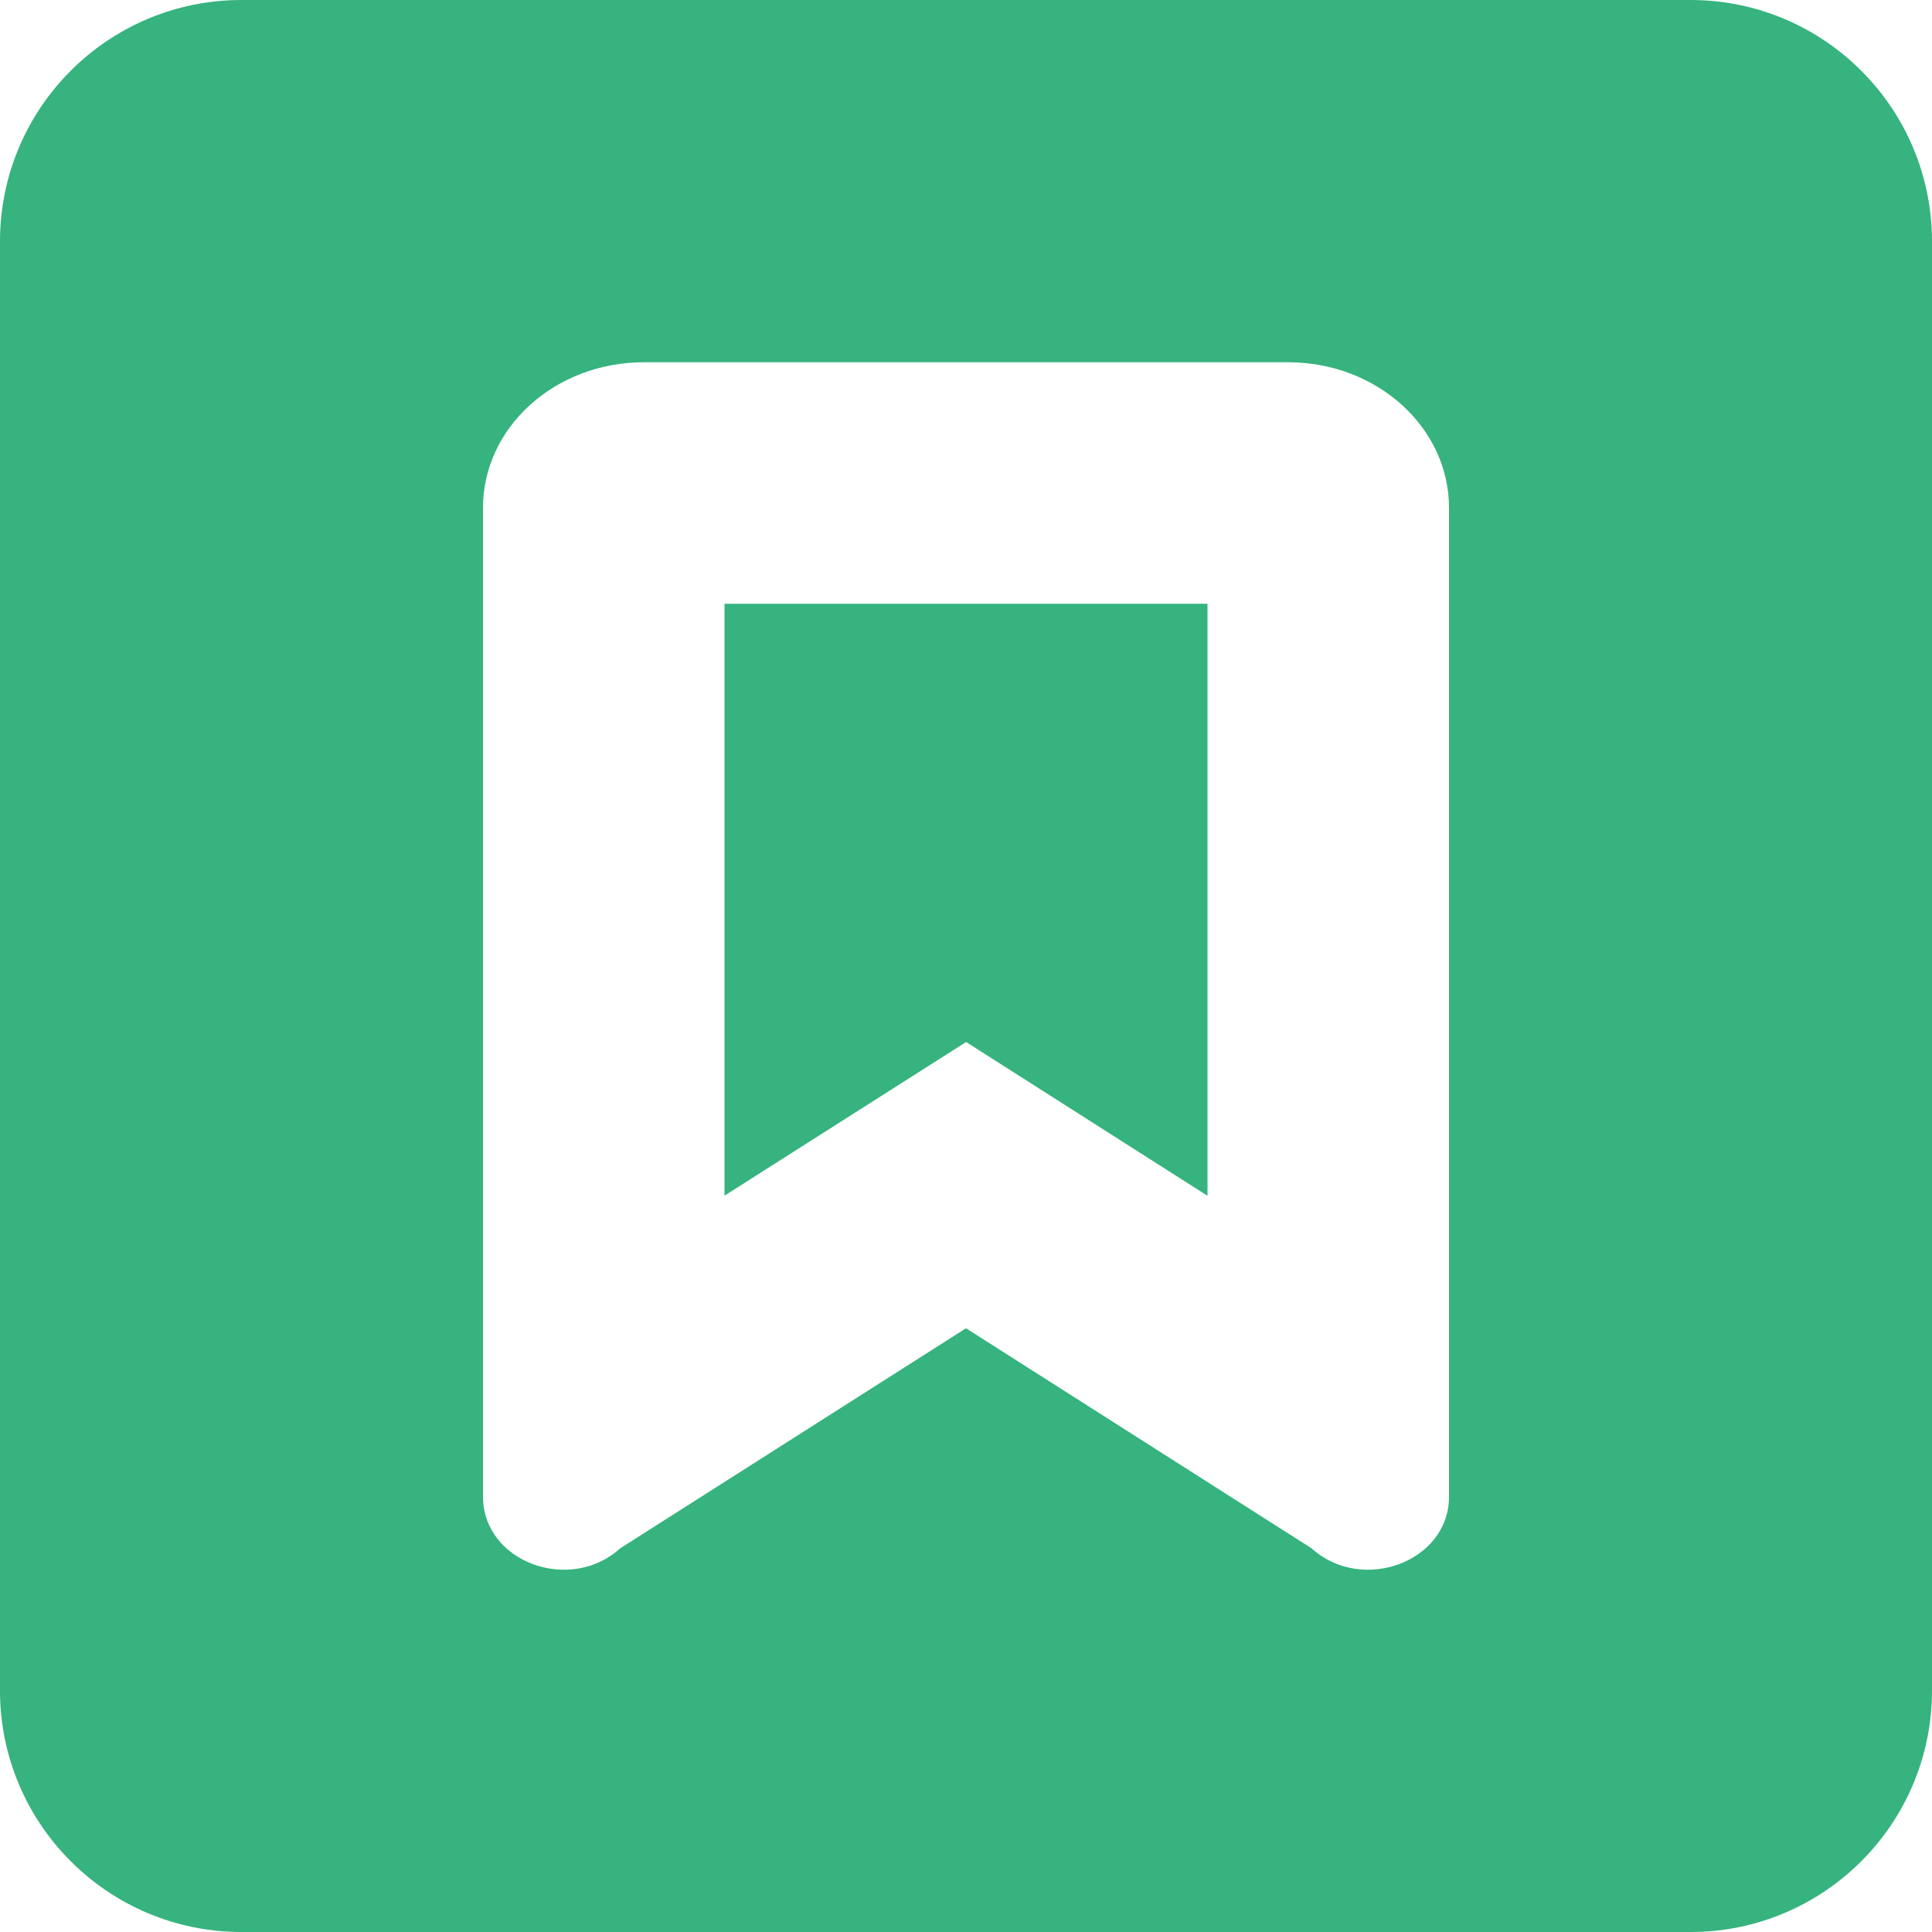
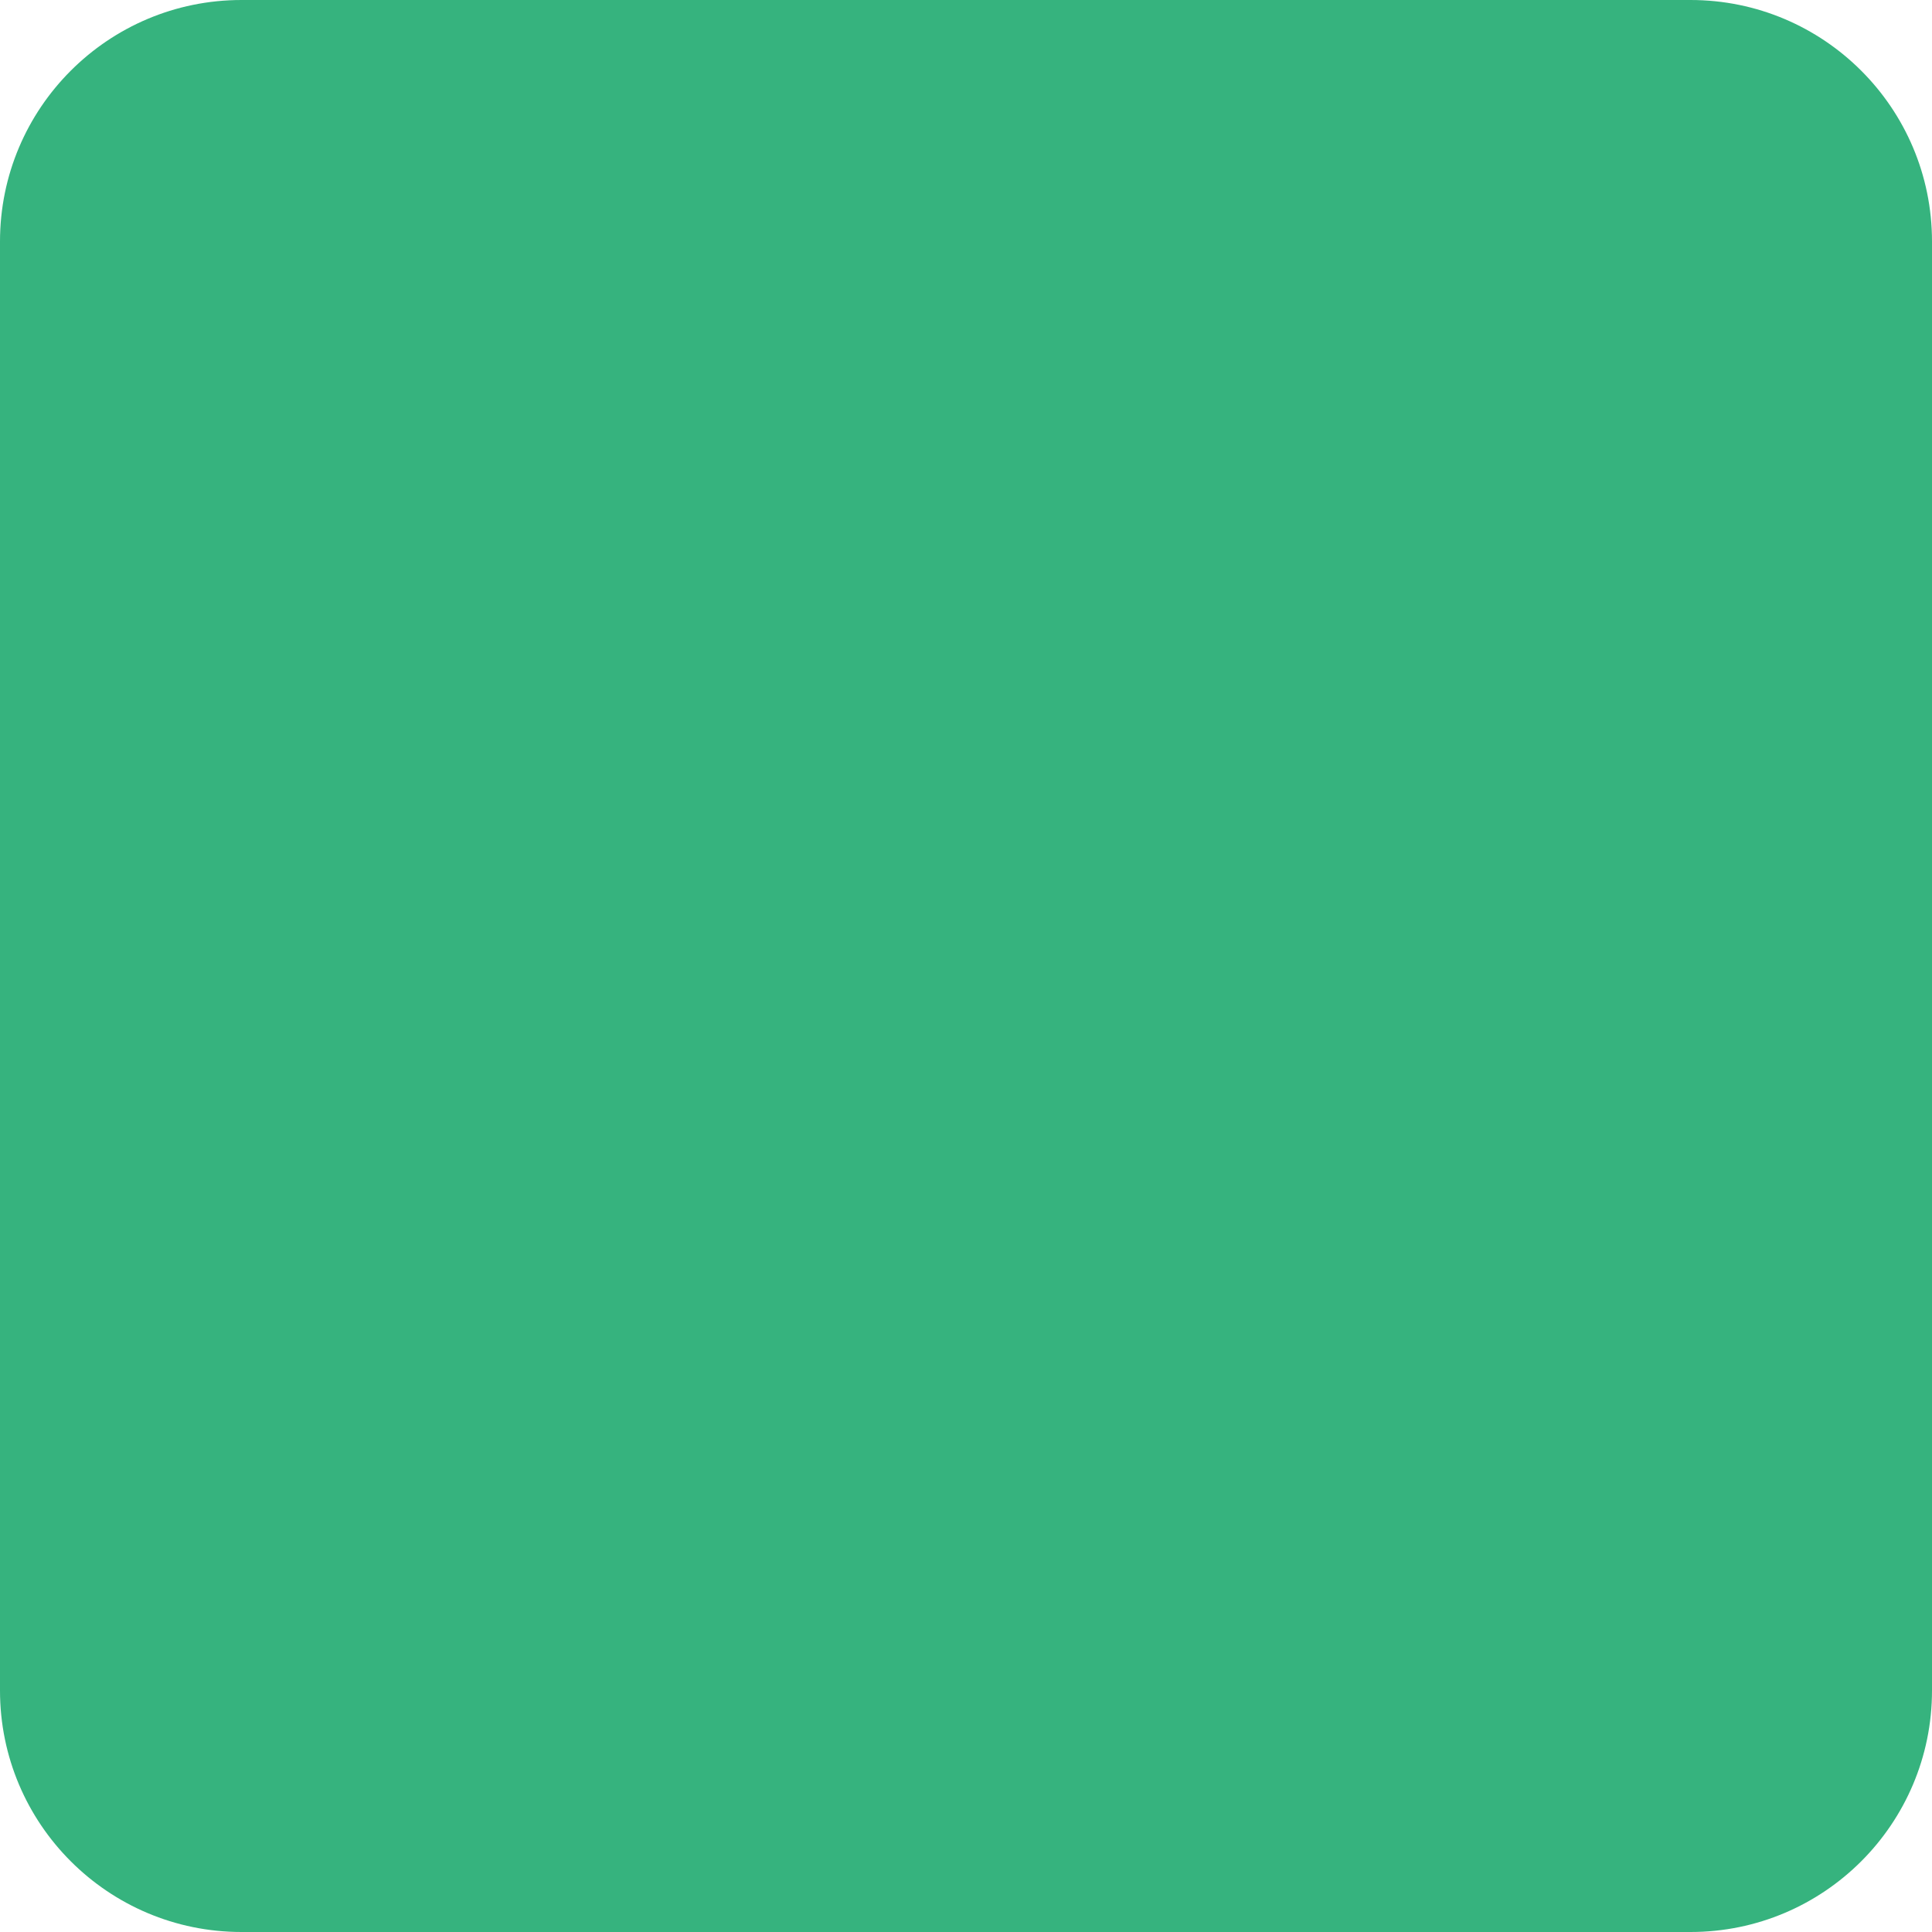
<svg width="16" height="16" viewBox="0 0 16 16">
-   <path fill="#36B37E" fill-rule="evenodd" d="M2 0h12a2 2 0 0 1 2 2v12a2 2 0 0 1-2 2H2a2 2 0 0 1-2-2V2a2 2 0 0 1 2-2zm6 11l-2.863 1.822c-.42.38-1.137.111-1.137-.427v-8.19C4 3.54 4.596 3 5.333 3h5.334C11.403 3 12 3.539 12 4.206v8.19c0 .537-.719.806-1.139.426L8 11zm0-2.371l2 1.274V5H6v4.902L8 8.63z" />
+   <path fill="#36B37E" fillRule="evenodd" d="M2 0h12a2 2 0 0 1 2 2v12a2 2 0 0 1-2 2H2a2 2 0 0 1-2-2V2a2 2 0 0 1 2-2zm6 11l-2.863 1.822c-.42.38-1.137.111-1.137-.427v-8.19C4 3.54 4.596 3 5.333 3h5.334C11.403 3 12 3.539 12 4.206v8.19c0 .537-.719.806-1.139.426L8 11zm0-2.371l2 1.274V5H6v4.902L8 8.63z" />
</svg>
